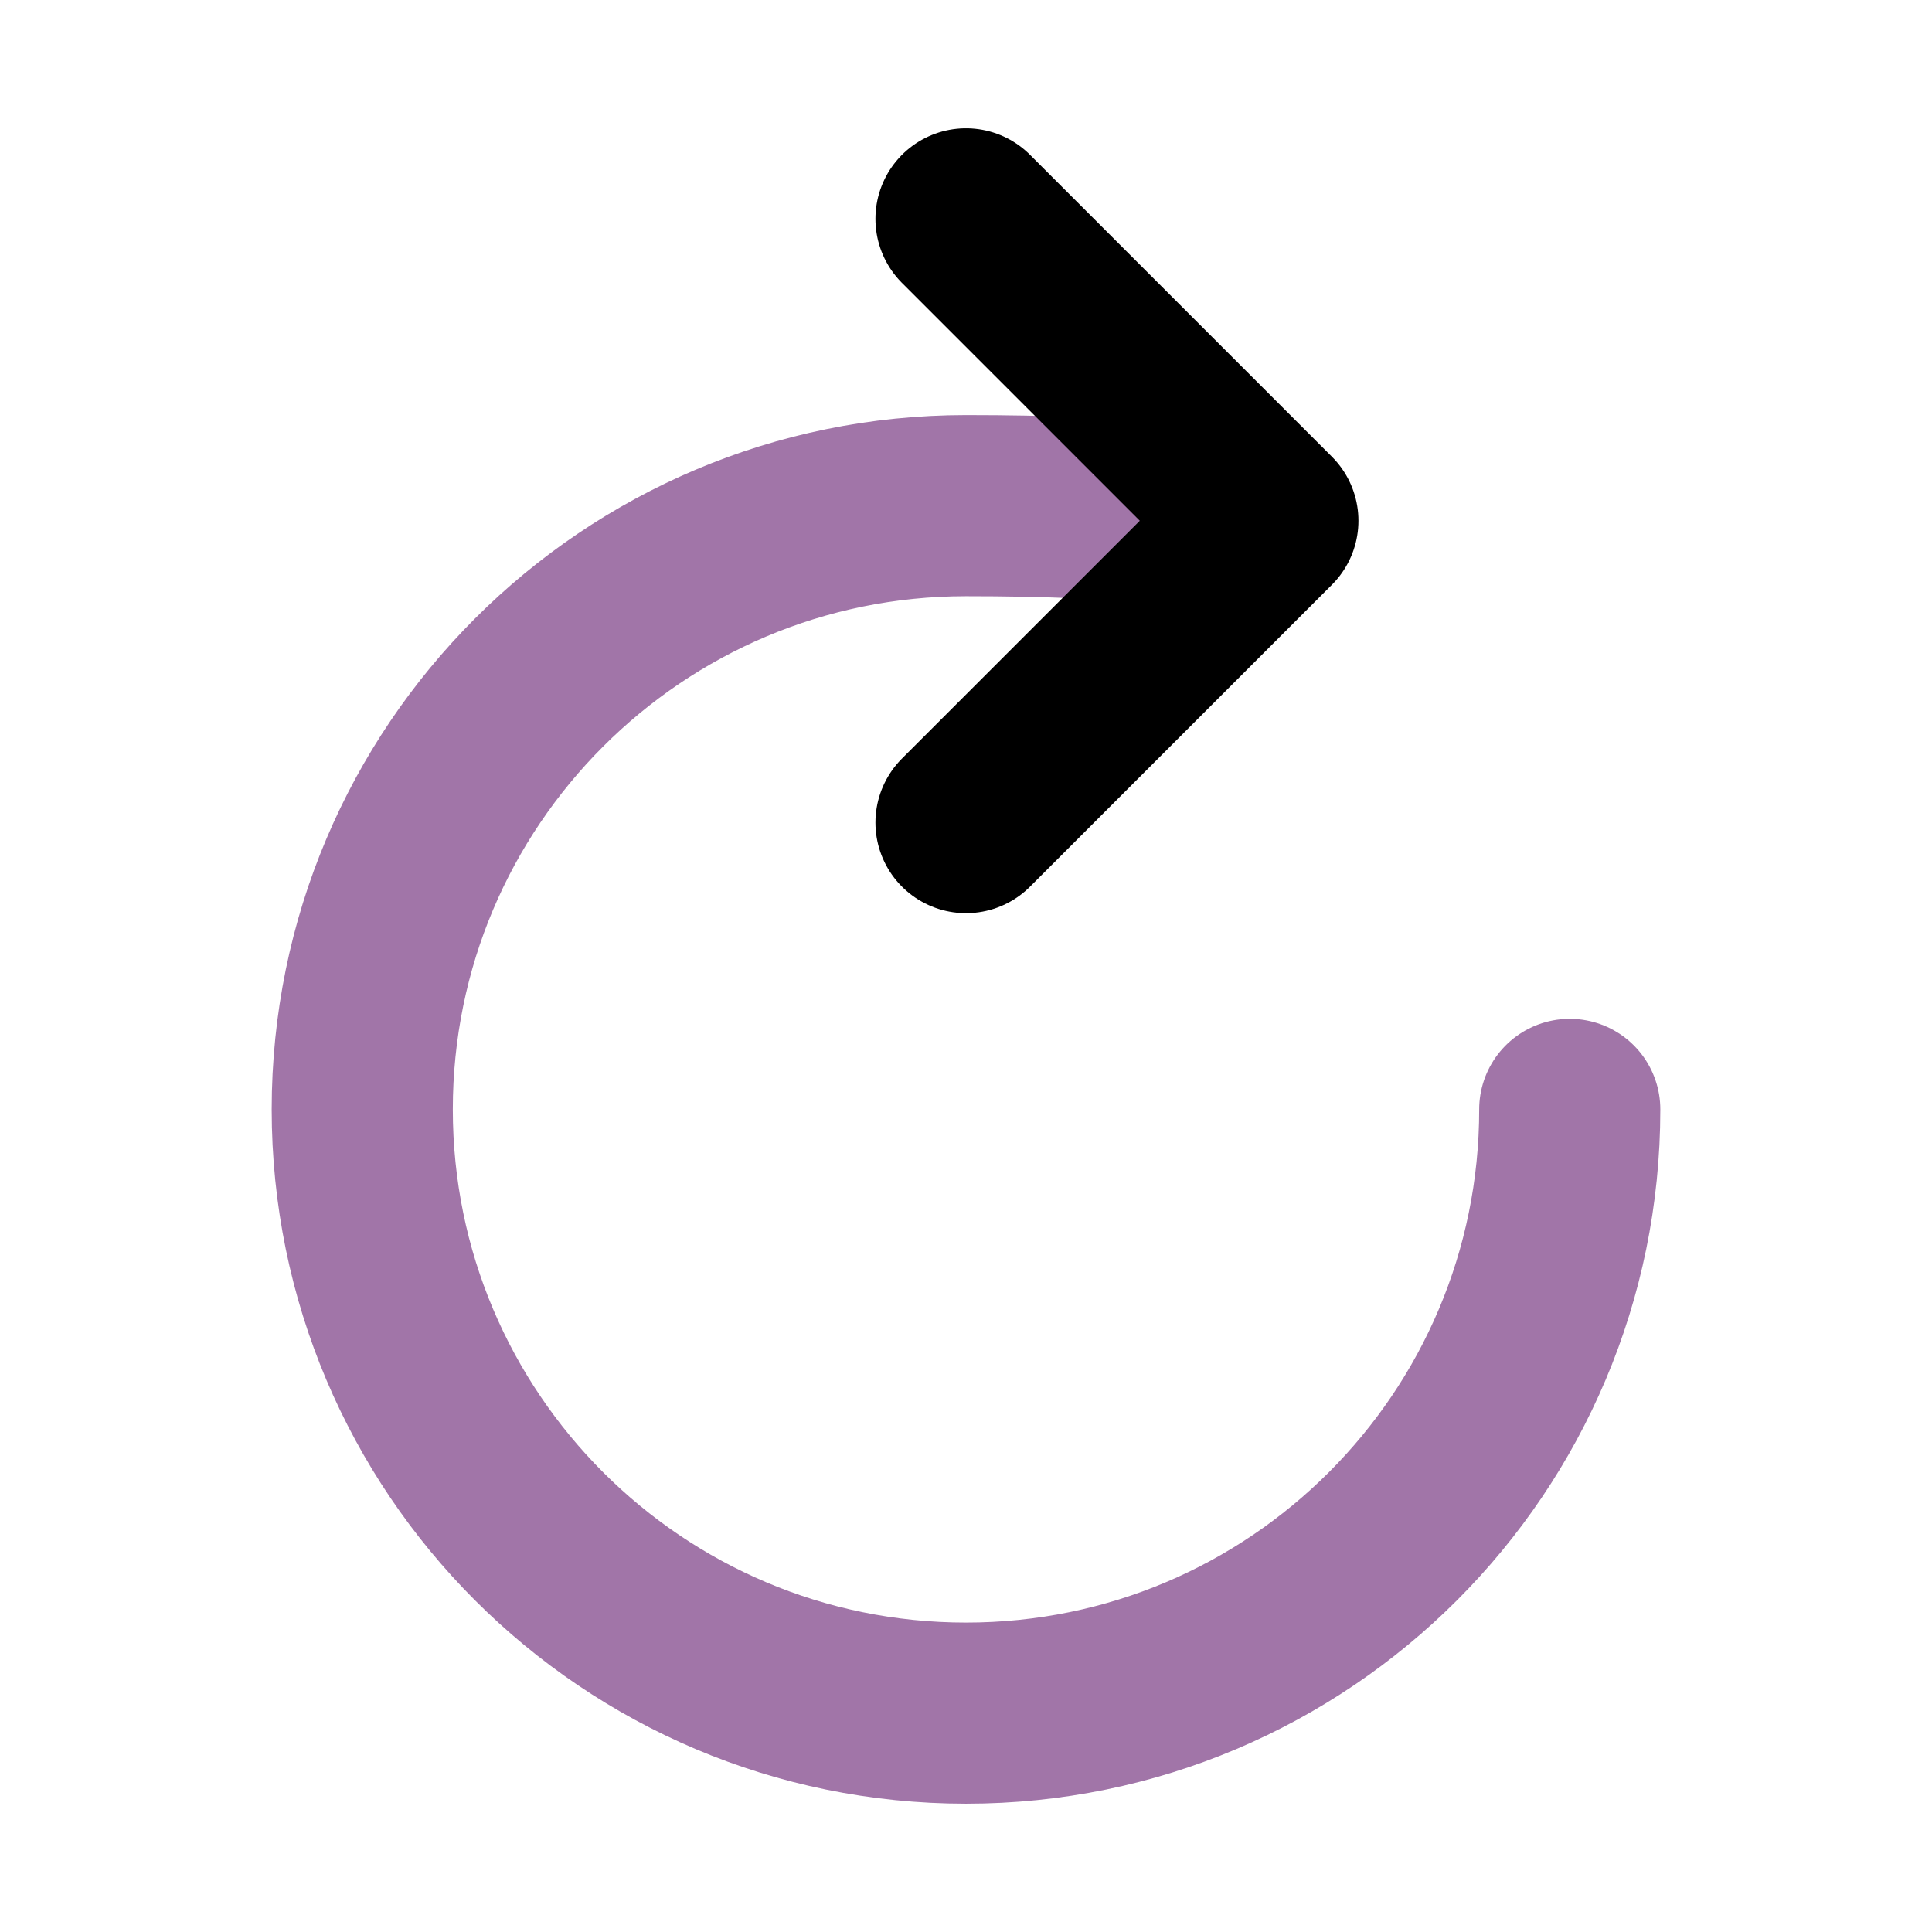
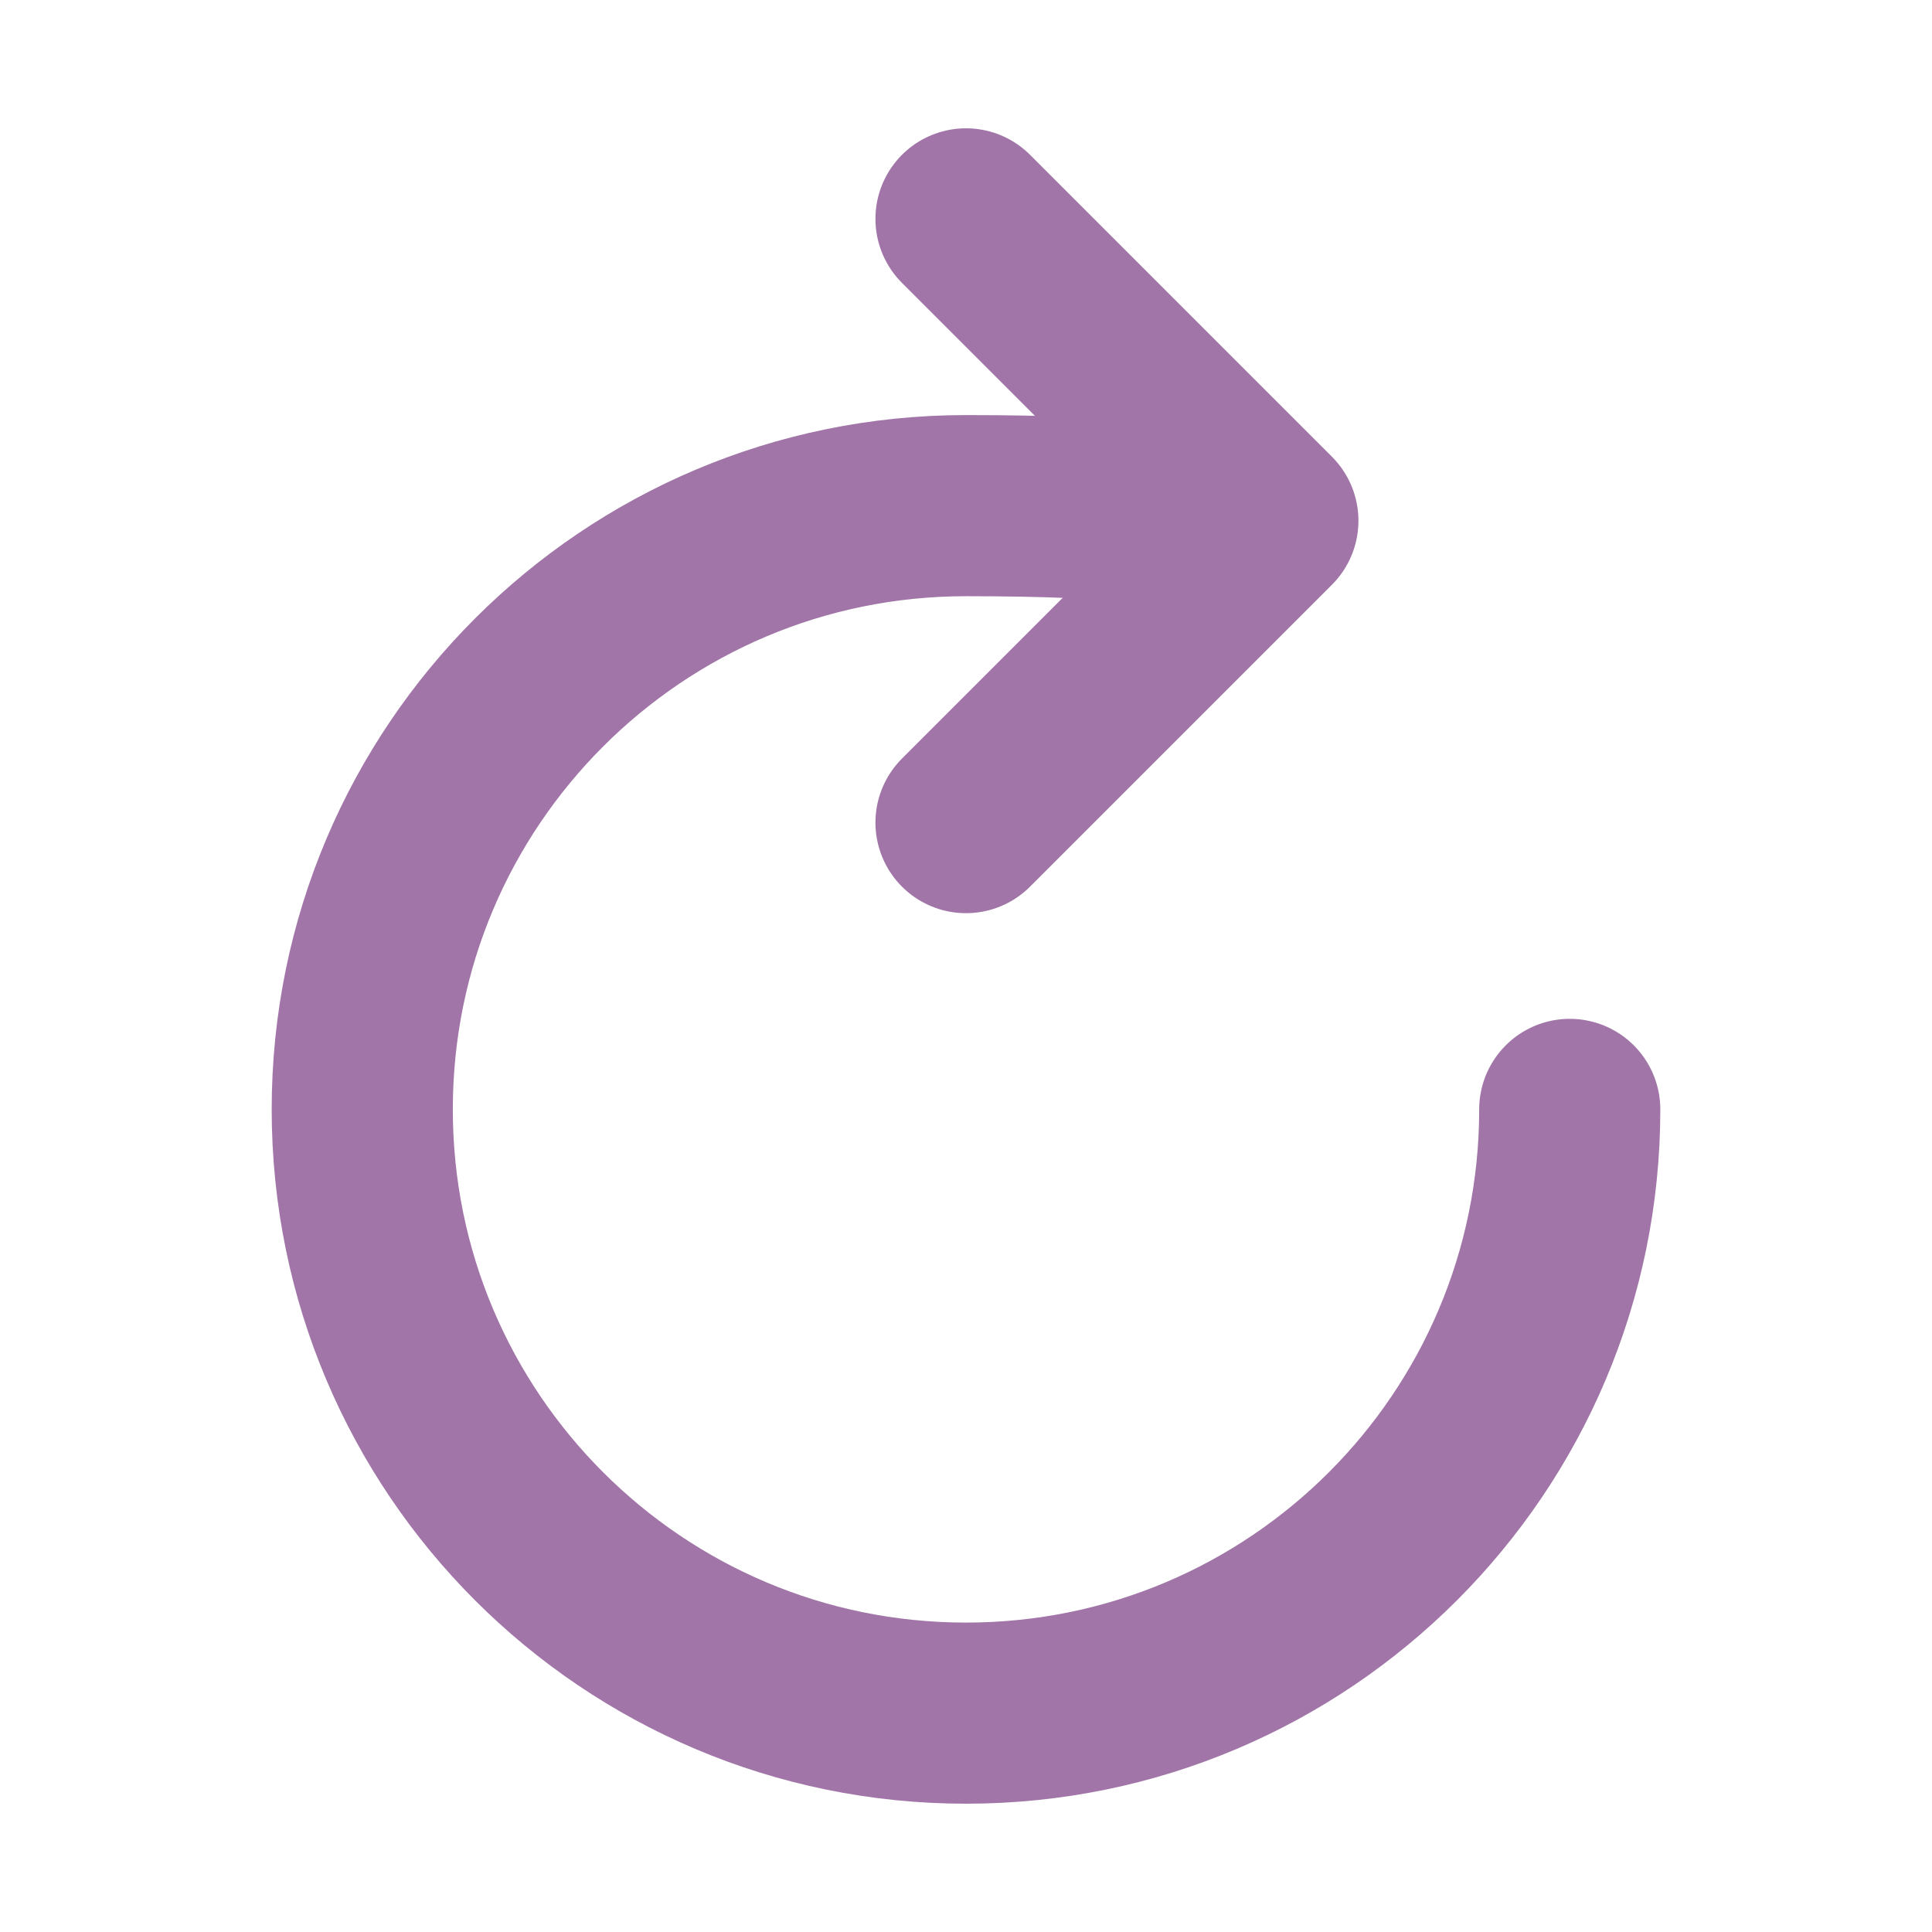
<svg xmlns="http://www.w3.org/2000/svg" class="ionicon" viewBox="0 0 512 512">
  <path d="M320 146s24.36-12-64-12a160 160 0 10160 160" fill="none" stroke="#A175A8" stroke-linecap="round" stroke-miterlimit="10" stroke-width="48" />
-   <path fill="none" stroke="currentColor" stroke-linecap="round" stroke-linejoin="round" stroke-width="48" d="M256 58l80 80-80 80" />
+   <path fill="none" stroke="#A175A8" stroke-linecap="round" stroke-linejoin="round" stroke-width="48" d="M256 58l80 80-80 80" />
</svg>
